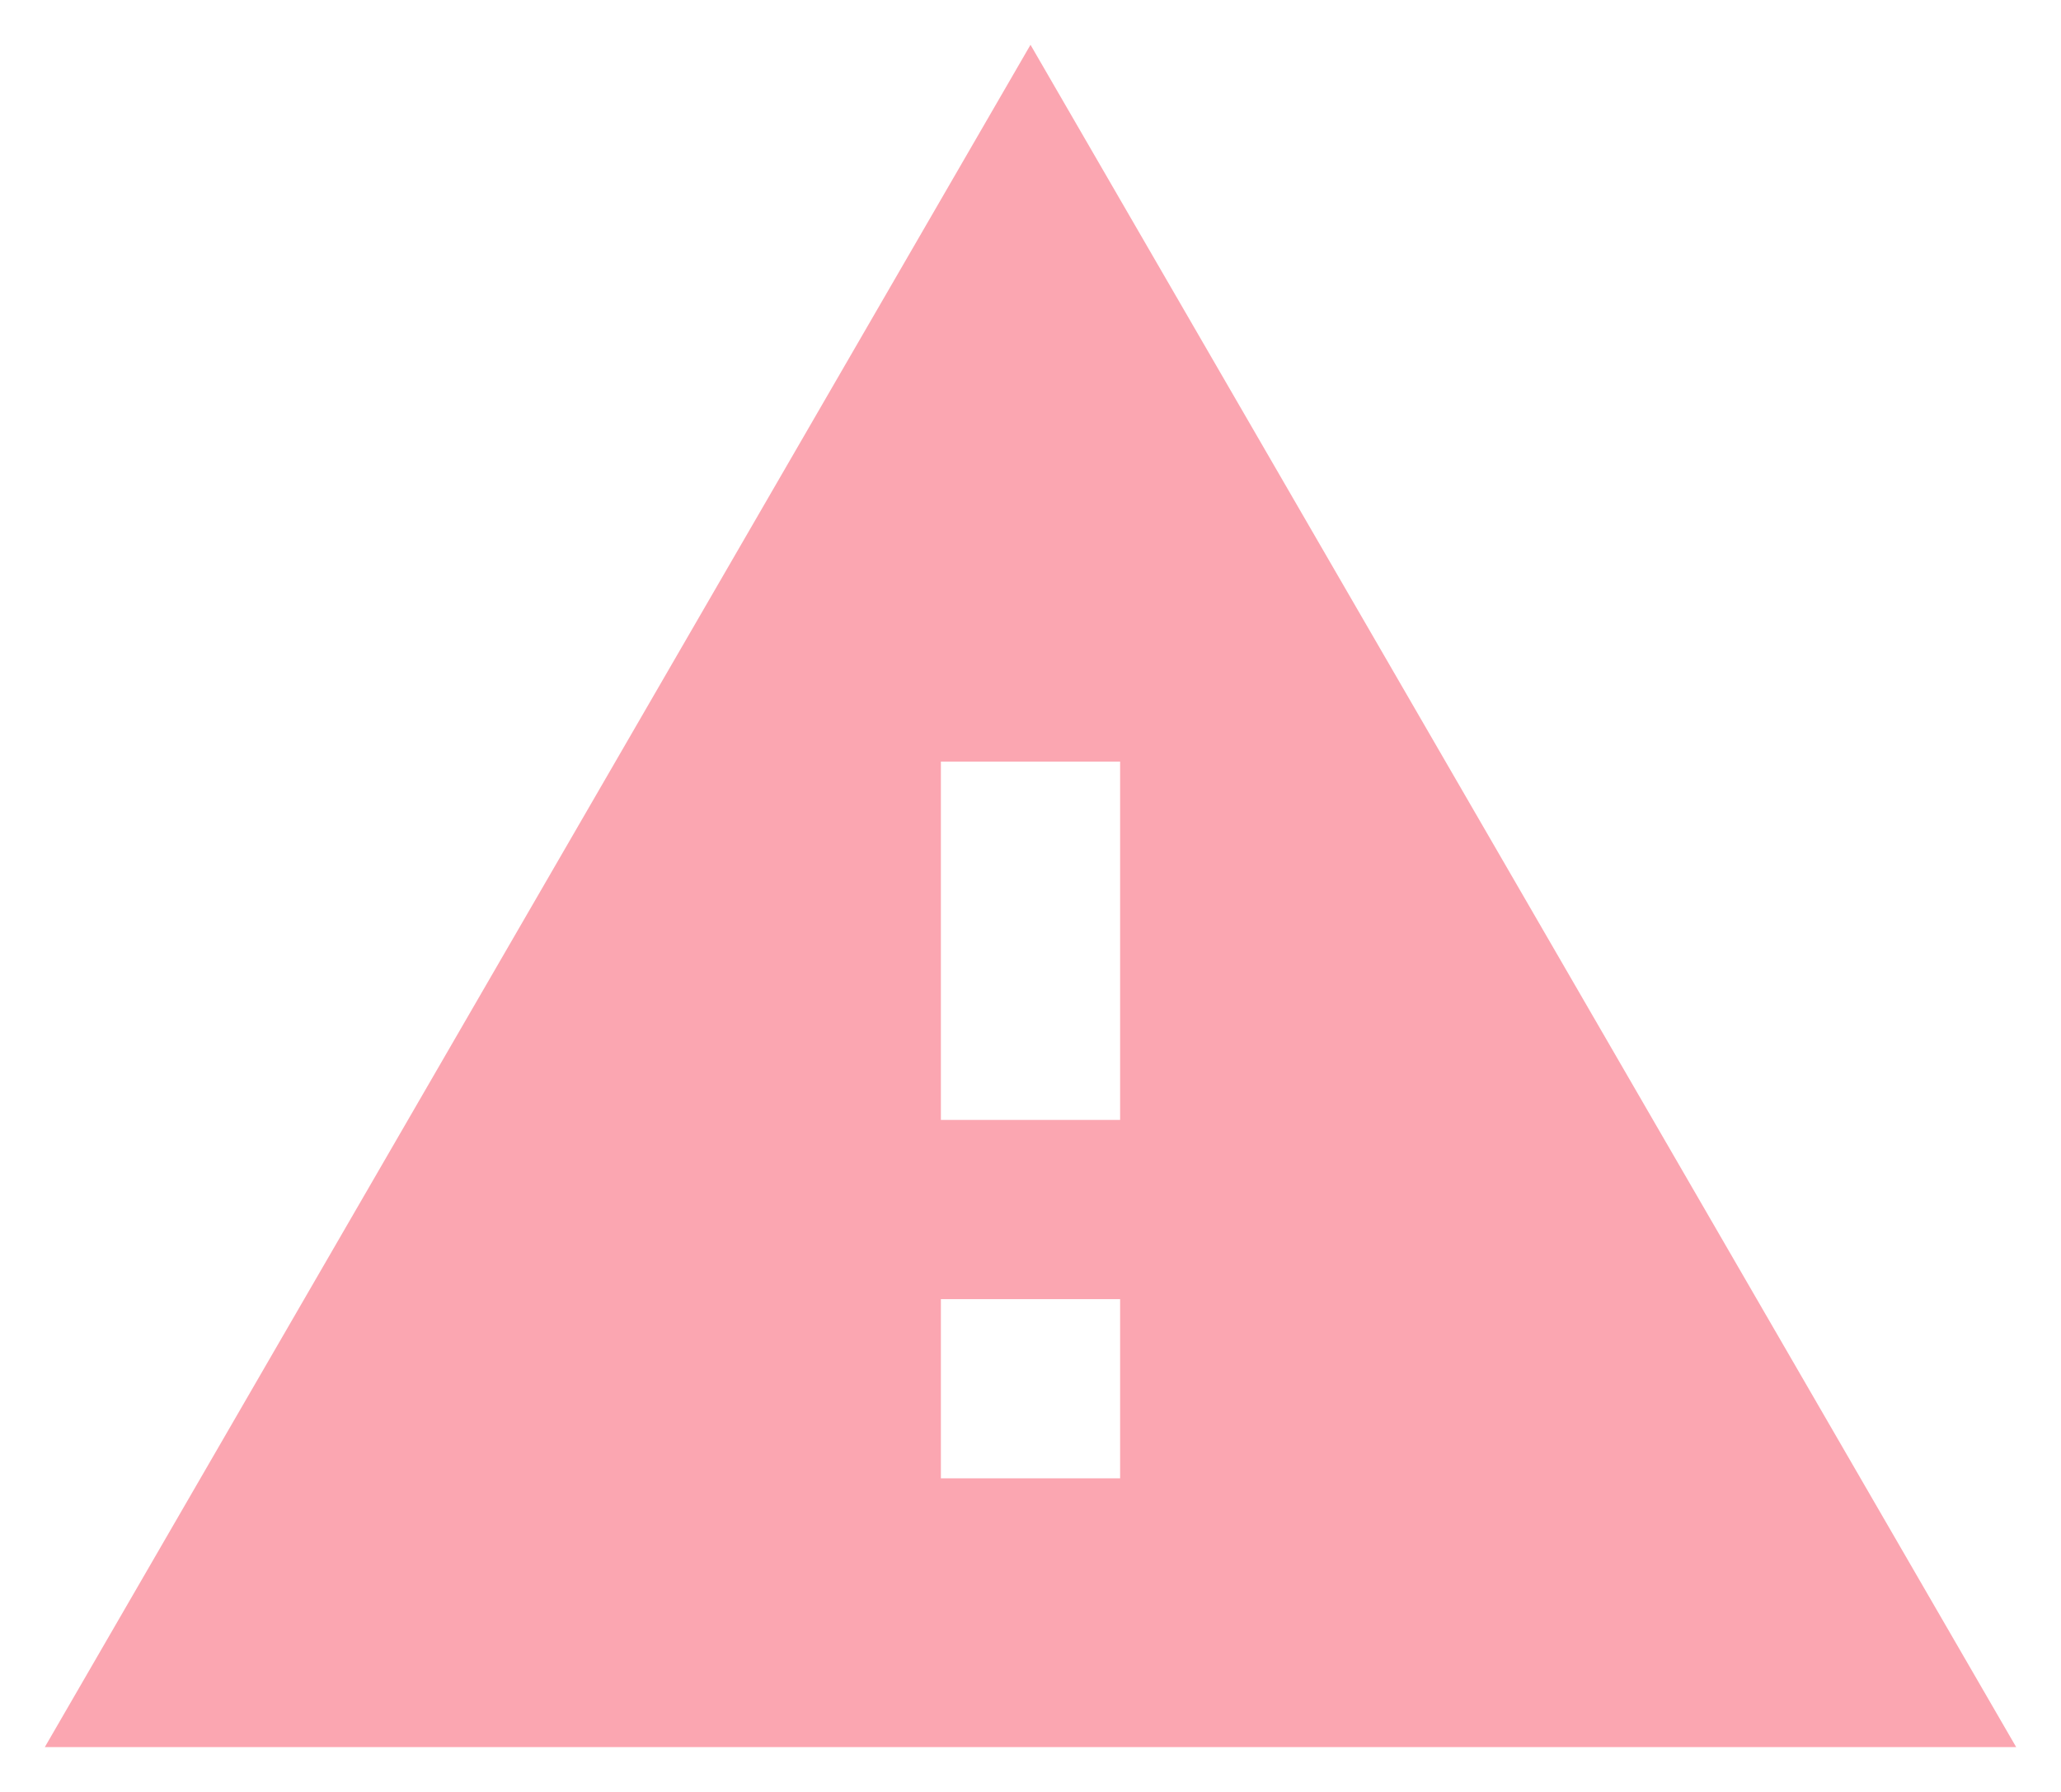
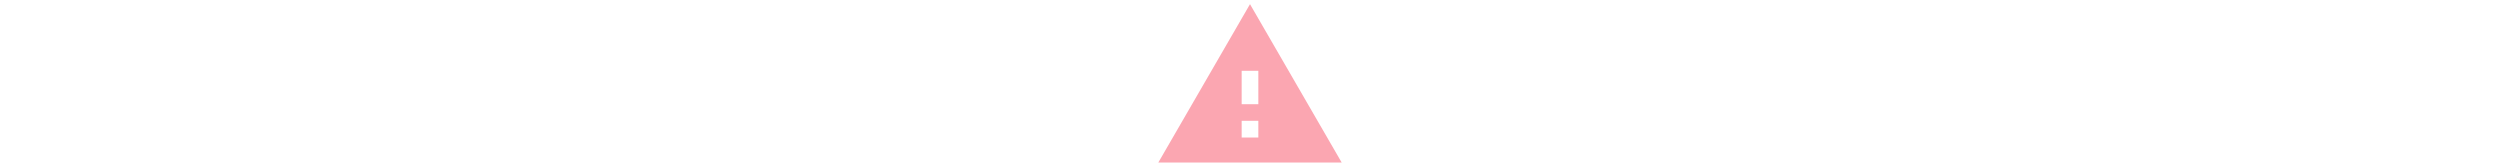
- <svg xmlns="http://www.w3.org/2000/svg" width="23px" height="20px" viewBox="0 0 23 20" version="1.1">
+ <svg xmlns="http://www.w3.org/2000/svg" width="300px" height="20px" viewBox="0 0 23 20" version="1.1">
  <defs />
  <g id="KBC-screens" stroke="none" stroke-width="1" fill="none" fill-rule="evenodd" opacity="0.5">
    <g id="KBC-Overview---alert-Copy-2" transform="translate(-1137, -90)">
      <g id="alert" transform="translate(275, 77)">
        <g id="ic_warning-copy-2" transform="translate(861, 10)">
          <g id="Icon-24px">
            <polygon id="Shape" points="0 0 24 0 24 24 0 24" />
            <path d="M1.5,22.5 L23.5,22.5 L12.5,3.5 L1.5,22.5 L1.5,22.5 Z M13.5,19.5 L11.5,19.5 L11.5,17.5 L13.5,17.5 L13.5,19.5 L13.5,19.5 Z M13.5,15.5 L11.5,15.5 L11.5,11.5 L13.5,11.5 L13.5,15.5 L13.5,15.5 Z" id="Shape" fill="#F74D63" />
          </g>
        </g>
      </g>
    </g>
  </g>
</svg>
